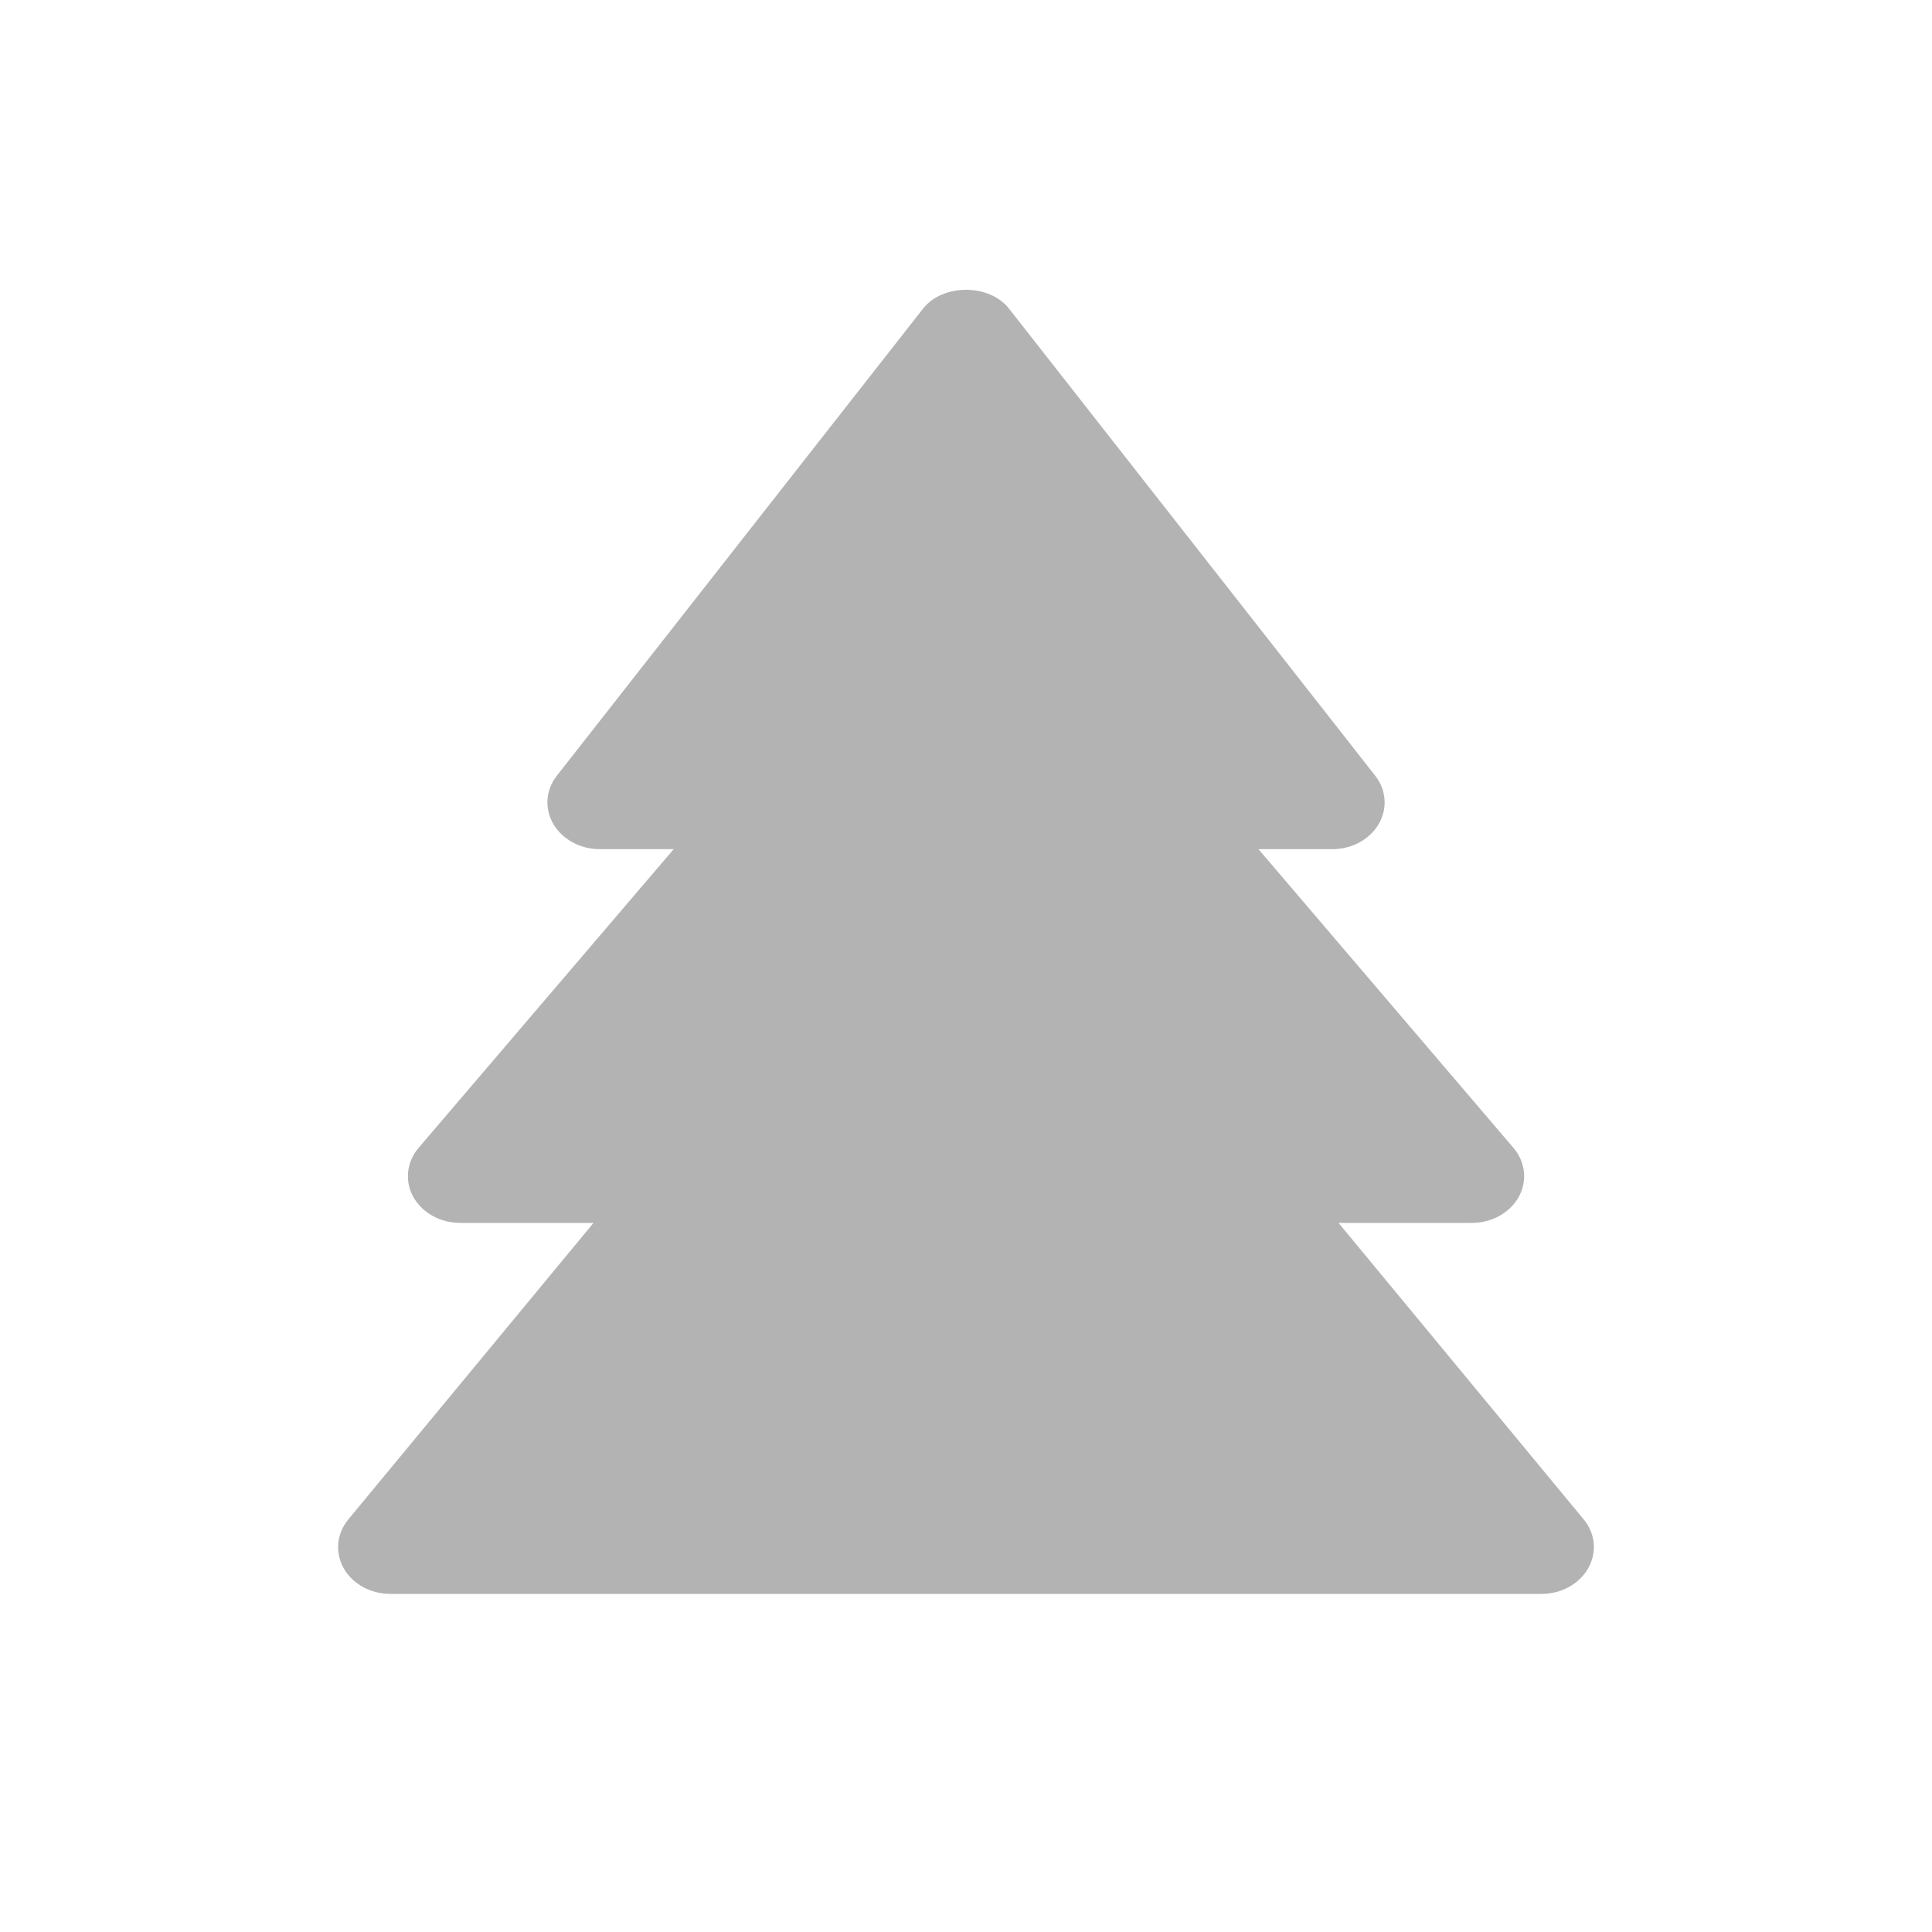
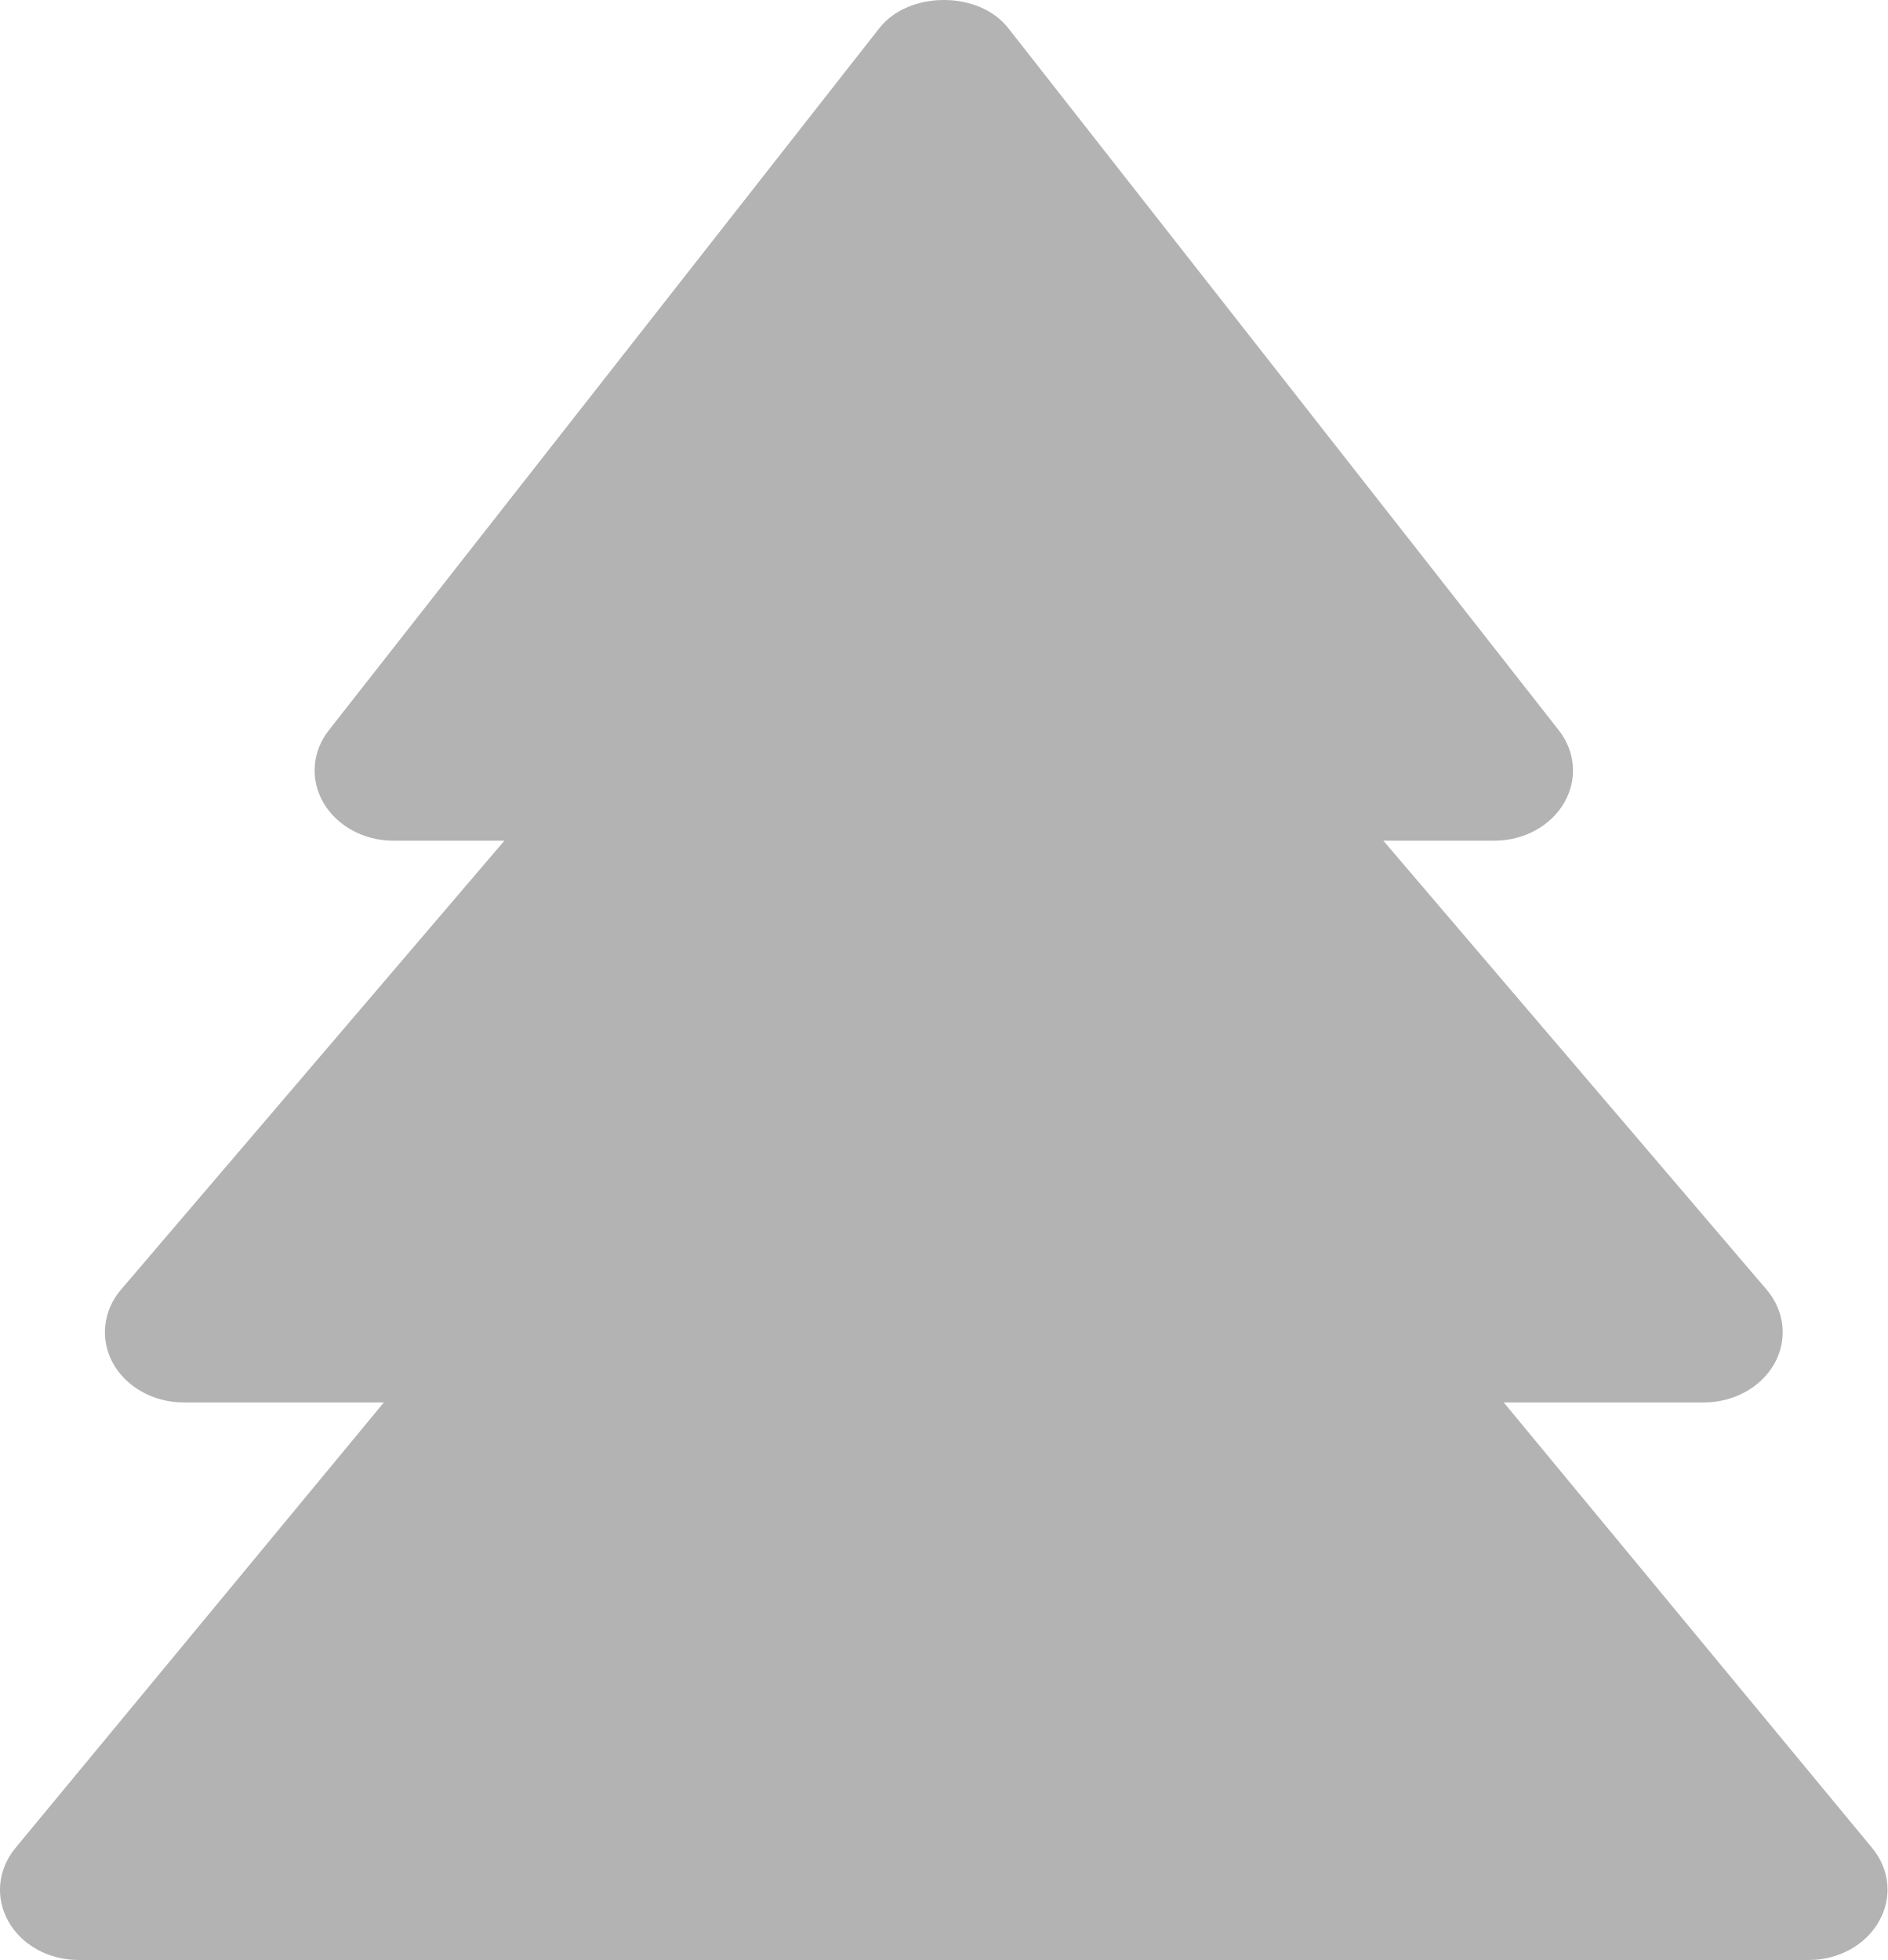
- <svg xmlns="http://www.w3.org/2000/svg" width="40" height="40" viewBox="0 0 40 40" fill="none">
-   <path d="M32.79 31.459L27.713 25.319H30.473C30.885 25.319 31.26 25.11 31.444 24.781C31.626 24.451 31.584 24.058 31.334 23.765L26.055 17.581H27.584C27.989 17.581 28.359 17.38 28.545 17.06C28.731 16.74 28.704 16.355 28.471 16.059L20.888 6.387C20.484 5.871 19.519 5.871 19.113 6.387L11.53 16.059C11.297 16.355 11.27 16.74 11.456 17.06C11.644 17.38 12.014 17.581 12.418 17.581H13.948L8.667 23.765C8.417 24.058 8.375 24.451 8.557 24.781C8.741 25.11 9.116 25.319 9.528 25.319H12.288L7.211 31.459C6.969 31.753 6.932 32.144 7.116 32.469C7.299 32.795 7.673 33 8.082 33H31.915C32.324 33 32.698 32.795 32.881 32.469C33.069 32.142 33.031 31.752 32.79 31.459Z" fill="#B3B3B3" />
+ <svg xmlns="http://www.w3.org/2000/svg" width="26" height="27" viewBox="0 0 26 27" fill="none">
+   <path d="M25.79 25.459L20.713 19.319H23.473C23.885 19.319 24.26 19.11 24.444 18.781C24.626 18.451 24.584 18.058 24.334 17.765L19.055 11.581H20.584C20.989 11.581 21.359 11.38 21.545 11.06C21.731 10.74 21.704 10.355 21.471 10.059L13.888 0.387C13.484 -0.129 12.519 -0.129 12.113 0.387L4.53 10.059C4.297 10.355 4.27 10.74 4.456 11.06C4.644 11.38 5.014 11.581 5.418 11.581H6.948L1.667 17.765C1.417 18.058 1.375 18.451 1.557 18.781C1.741 19.11 2.116 19.319 2.528 19.319H5.288L0.211 25.459C-0.031 25.753 -0.068 26.144 0.116 26.469C0.299 26.795 0.673 27 1.082 27H24.915C25.323 27 25.698 26.795 25.881 26.469C26.069 26.142 26.031 25.752 25.79 25.459Z" fill="#B3B3B3" />
</svg>
